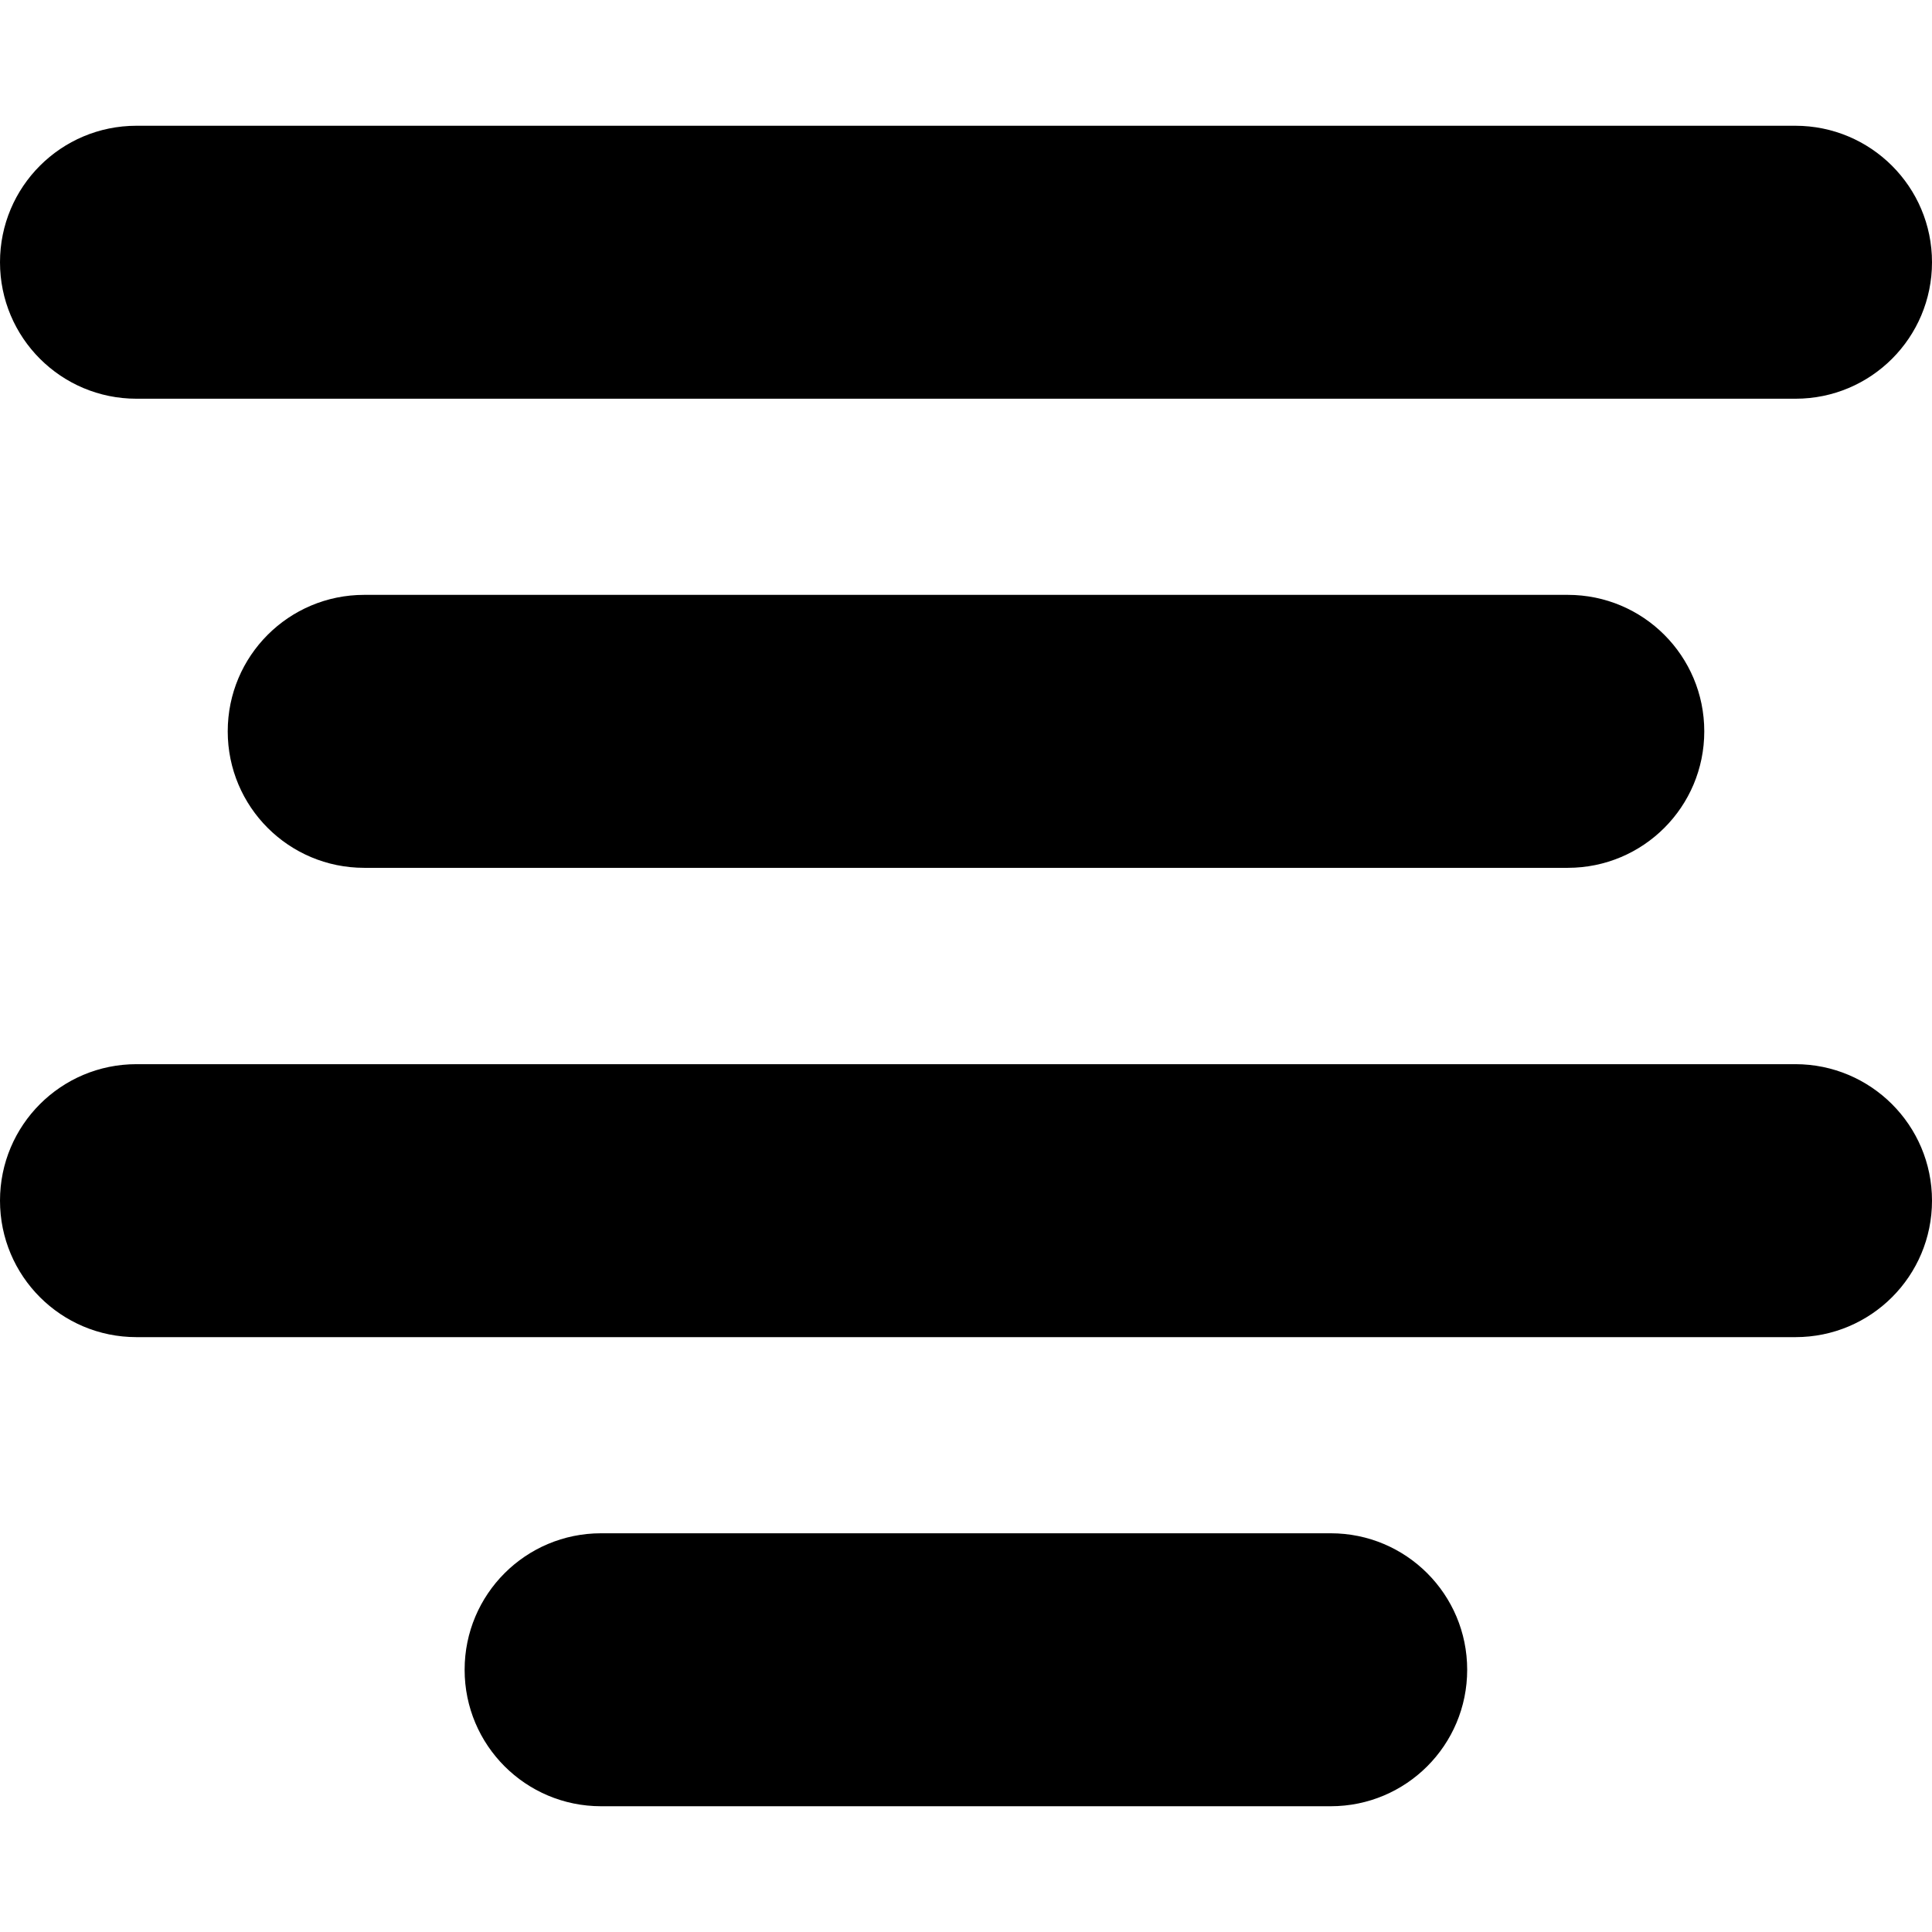
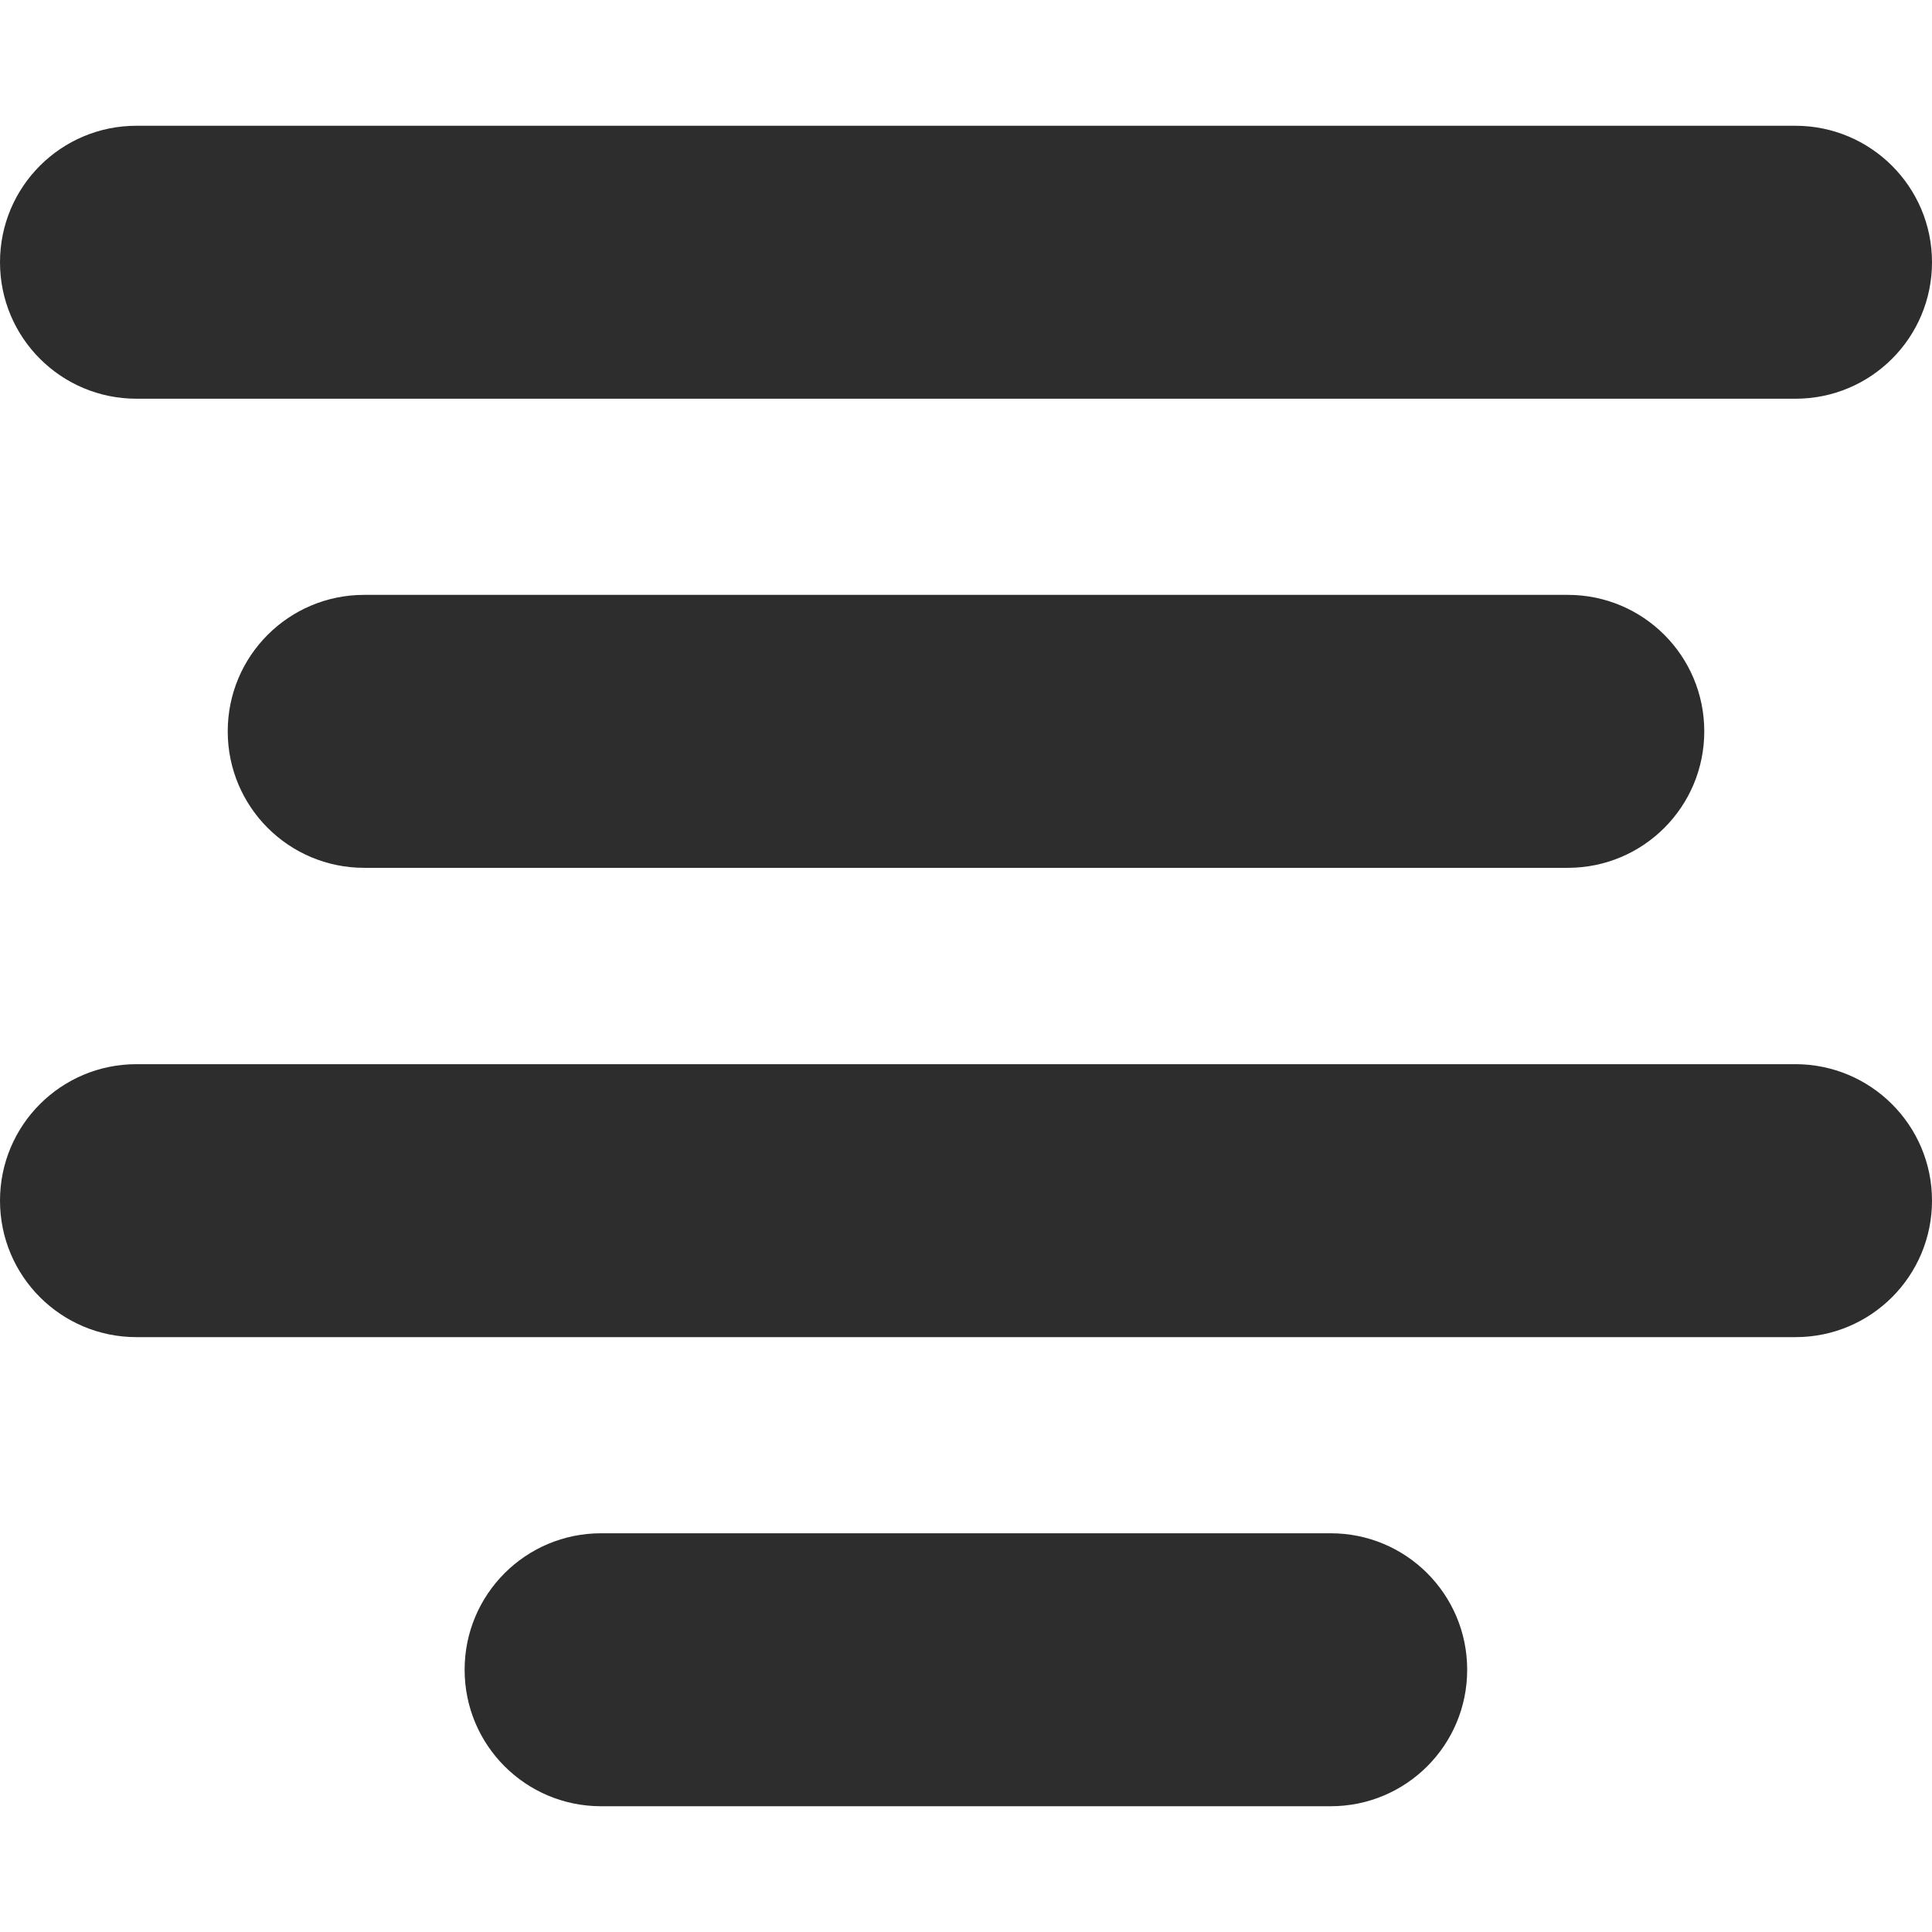
- <svg xmlns="http://www.w3.org/2000/svg" version="1.1" id="Capa_1" x="0px" y="0px" width="990.9px" height="990.9px" viewBox="0 0 990.9 990.9" style="enable-background:new 0 0 990.9 990.9;" xml:space="preserve">
+ <svg xmlns="http://www.w3.org/2000/svg" version="1.1" id="Capa_1" x="0px" y="0px" width="990.9px" height="990.9px" viewBox="0 0 990.9 990.9" fill="#2d2d2d" style="enable-background:new 0 0 990.9 990.9;" xml:space="preserve">
  <g>
    <path d="M920.8,64.5H70c-38.7,0-70,31.3-70,70c0,38.7,31.3,70,70,70h850.9c38.7,0,70-31.3,70-70C990.9,95.8,959.5,64.5,920.8,64.5z   " />
    <path d="M920.8,545.801H70c-38.7,0-70,31.299-70,70c0,38.699,31.3,70,70,70h850.9c38.7,0,70-31.301,70-70   C990.9,577.1,959.5,545.801,920.8,545.801z" />
    <path d="M804.101,445.1c38.699,0,70-31.3,70-70s-31.301-70-70-70H186.8c-38.7,0-70,31.3-70,70s31.3,70,70,70H804.101z" />
    <path d="M682.5,926.4c38.7,0,70-31.301,70-70c0-38.701-31.3-70-70-70H308.3c-38.7,0-70,31.299-70,70c0,38.699,31.3,70,70,70H682.5z   " />
  </g>
  <g>
</g>
  <g>
</g>
  <g>
</g>
  <g>
</g>
  <g>
</g>
  <g>
</g>
  <g>
</g>
  <g>
</g>
  <g>
</g>
  <g>
</g>
  <g>
</g>
  <g>
</g>
  <g>
</g>
  <g>
</g>
  <g>
</g>
</svg>
